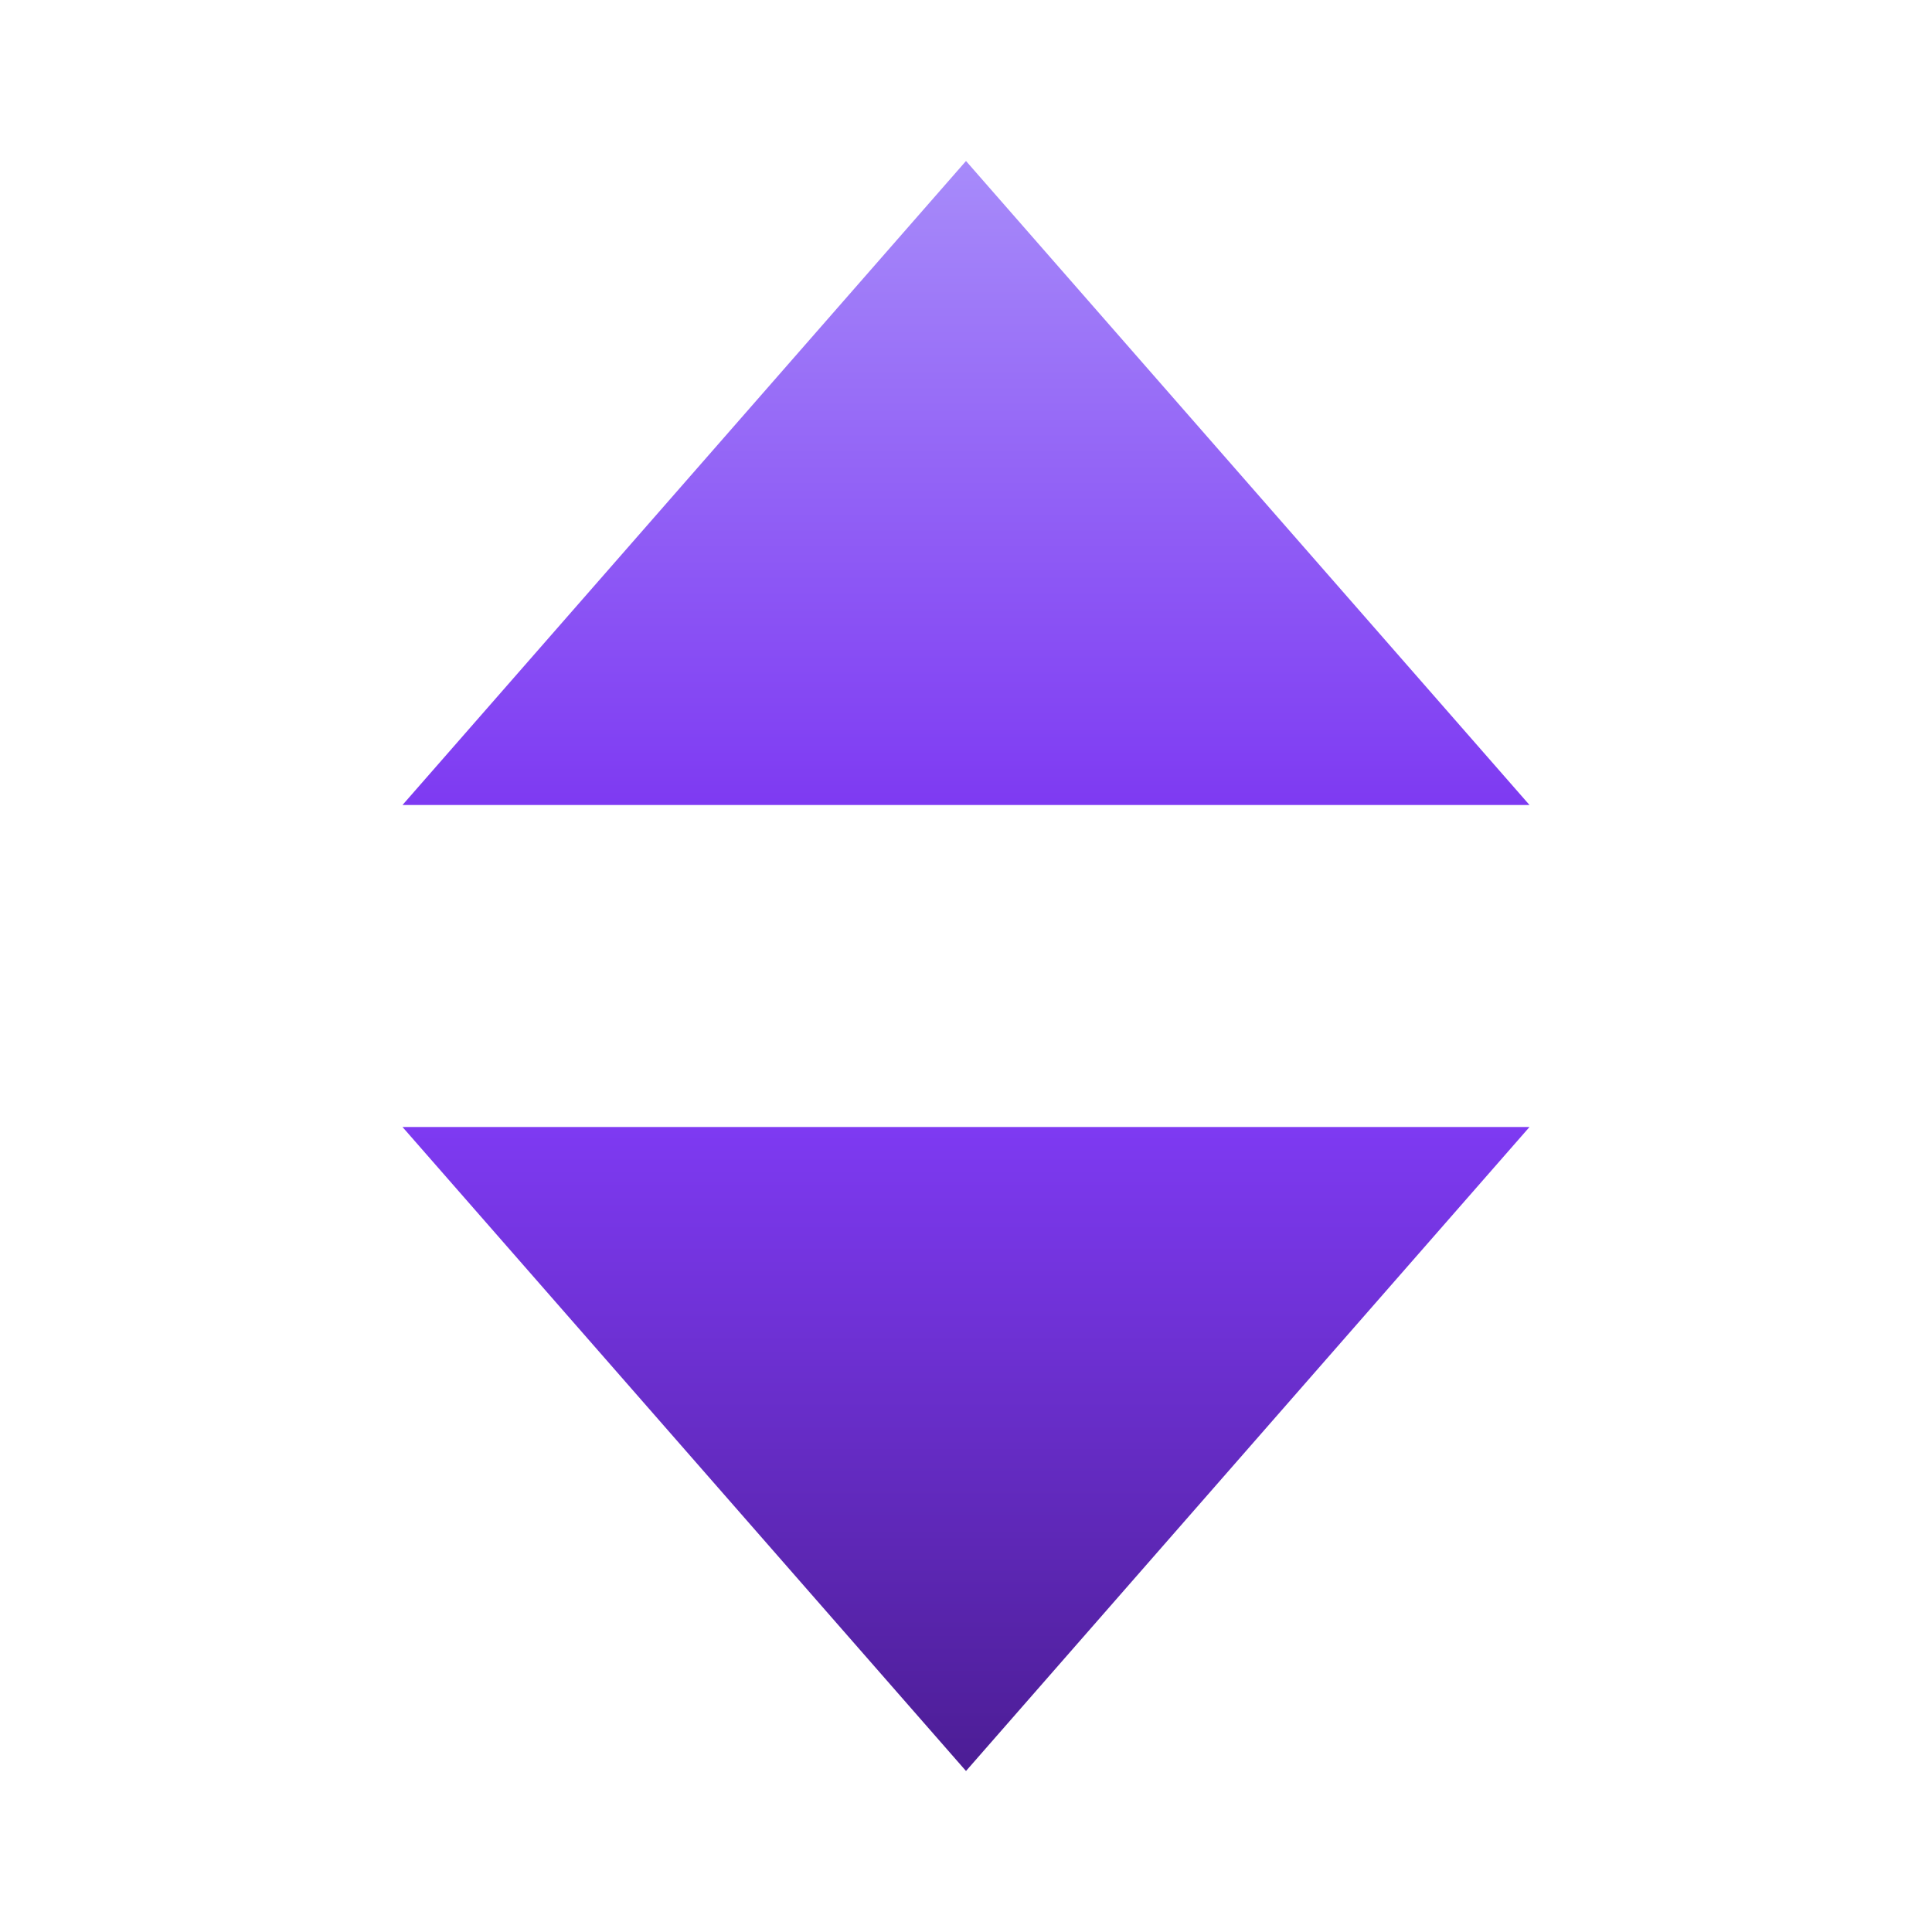
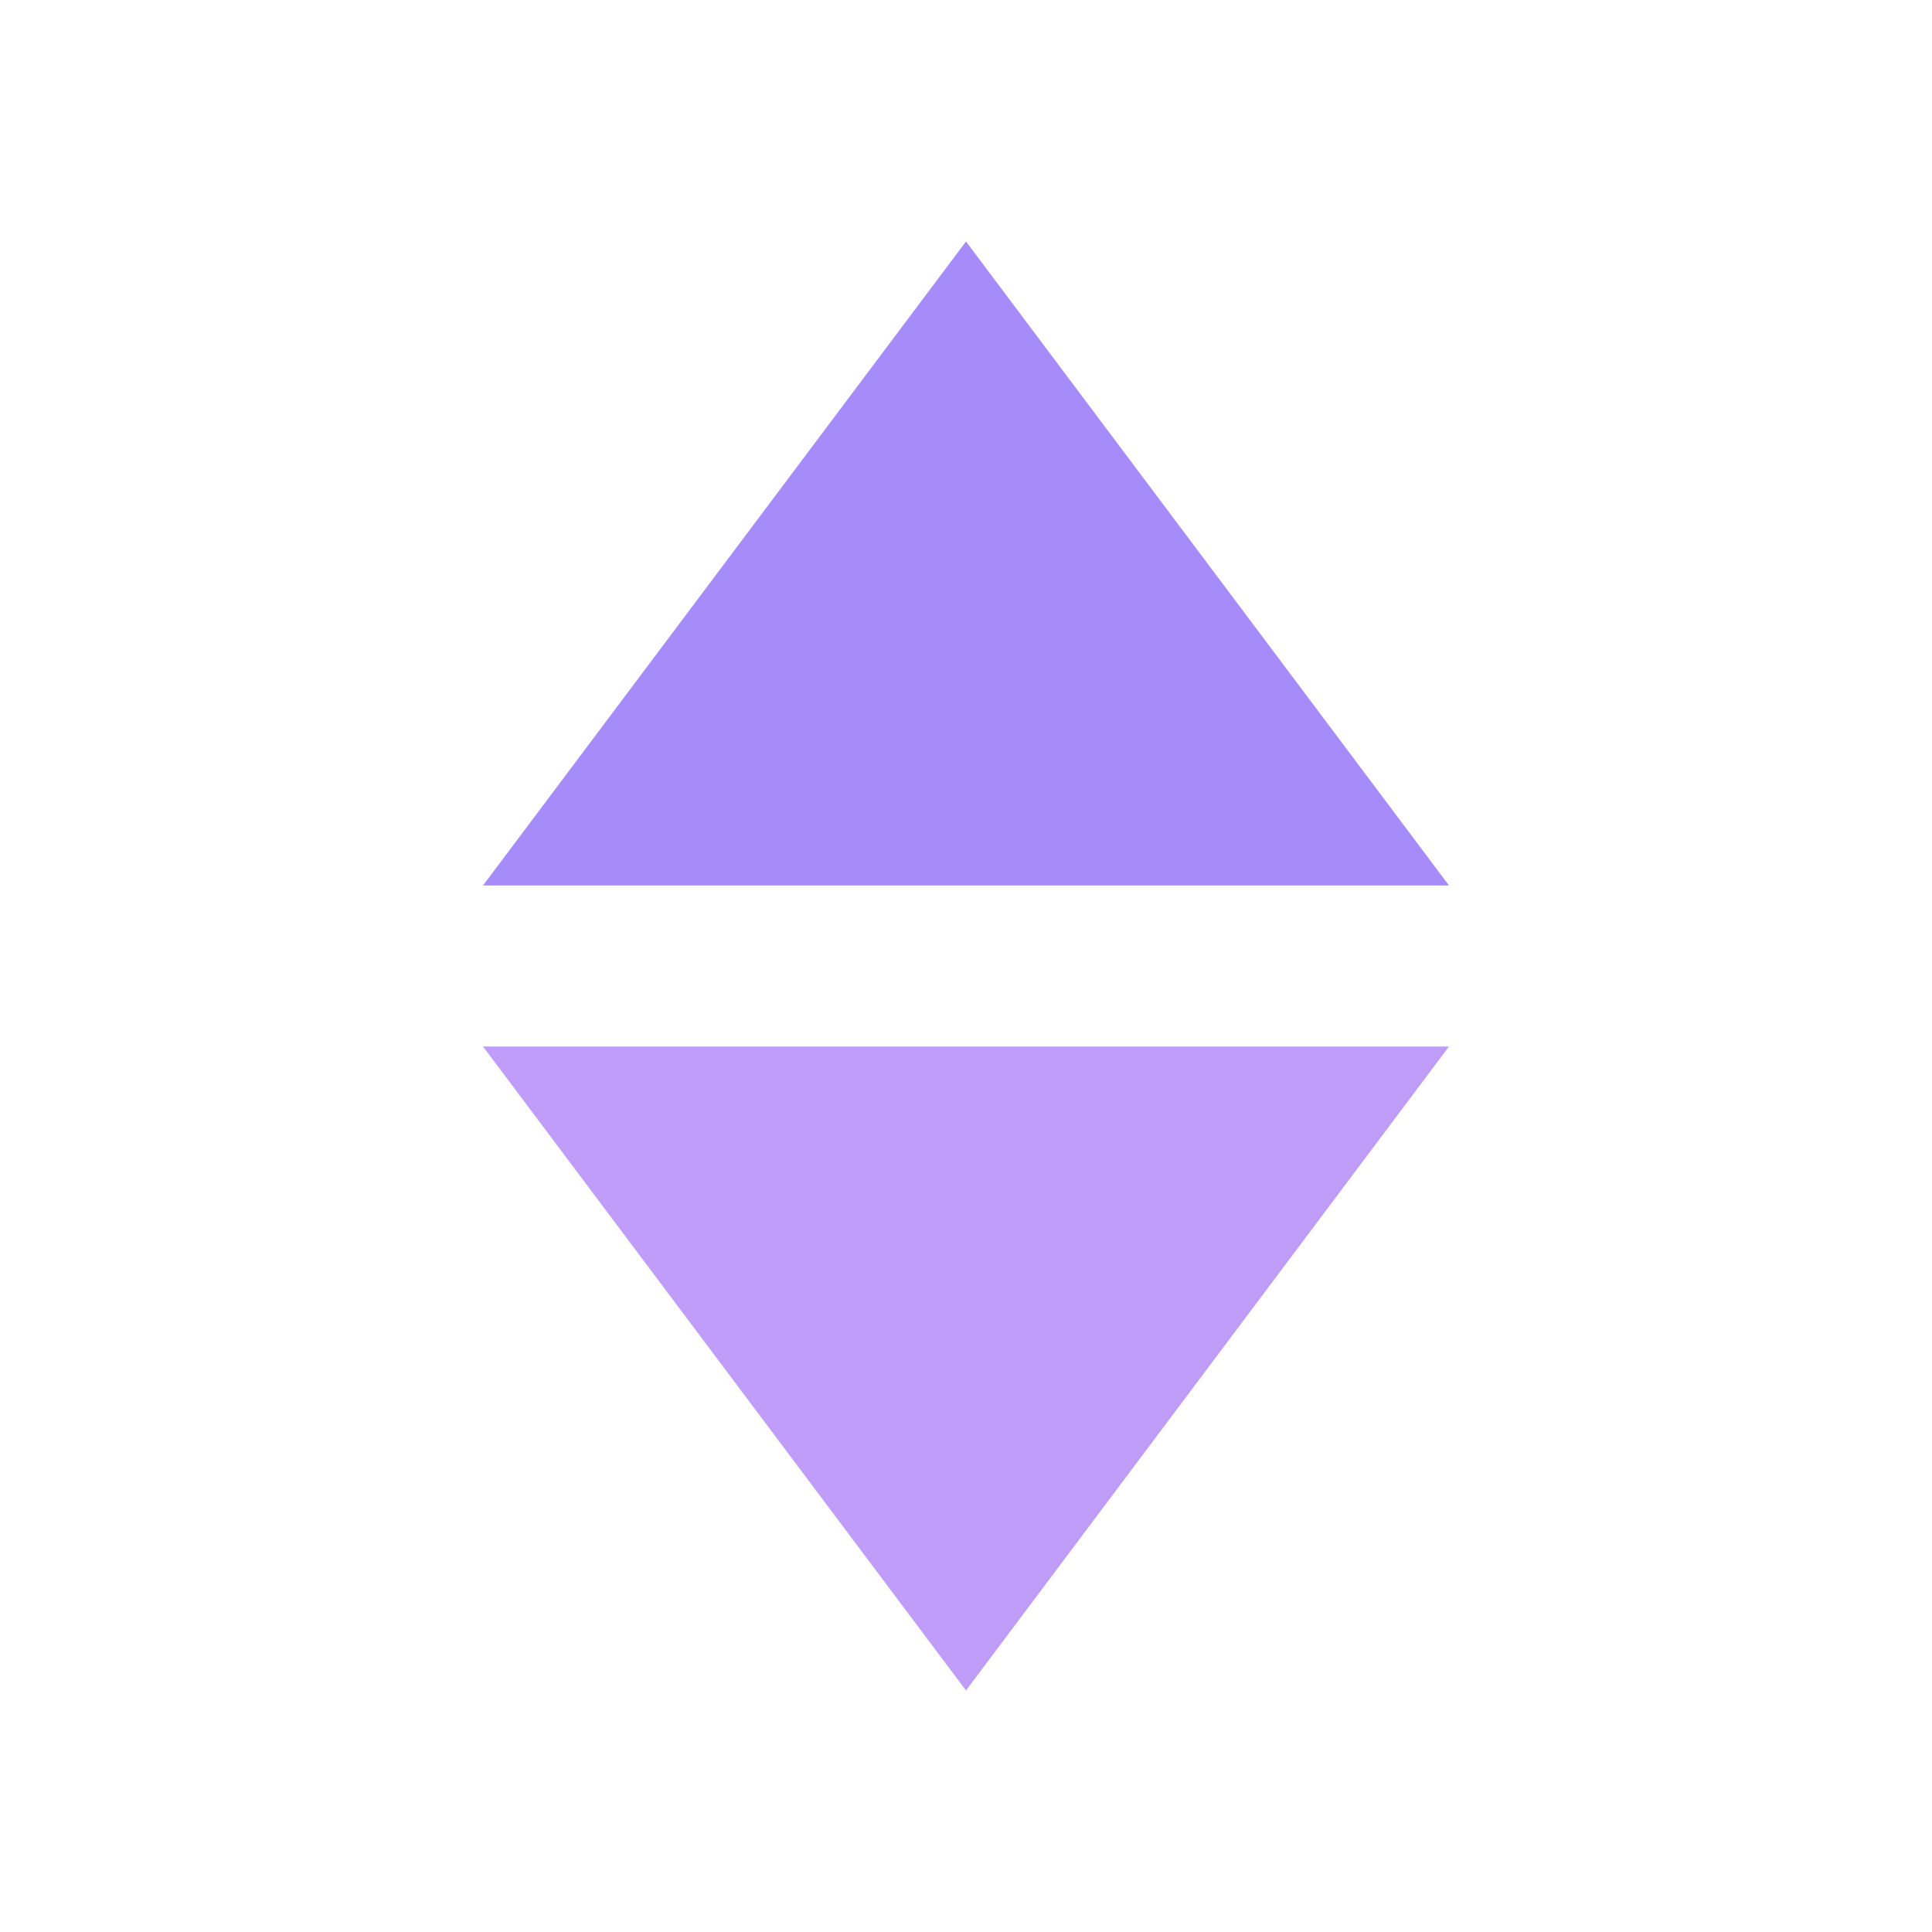
<svg xmlns="http://www.w3.org/2000/svg" width="24" height="24" viewBox="0 0 24 24" fill="none">
-   <path d="M12 2L19 10H5L12 2Z" fill="url(#a)" />
-   <path d="M12 22L5 14H19L12 22Z" fill="url(#b)" />
-   <defs>
-     <linearGradient id="a" x1="12" y1="2" x2="12" y2="10" gradientUnits="userSpaceOnUse">
-       <stop stop-color="#A78BFA" />
-       <stop offset="1" stop-color="#7E3AF2" />
-     </linearGradient>
-     <linearGradient id="b" x1="12" y1="14" x2="12" y2="22" gradientUnits="userSpaceOnUse">
-       <stop stop-color="#7E3AF2" />
-       <stop offset="1" stop-color="#4C1D95" />
-     </linearGradient>
-   </defs>
+   <path d="M12 3L18 11H6L12 3Z" fill="#A78BFA" />
+   <path d="M12 21L6 13H18L12 21Z" fill="#7E3AF2" fill-opacity="0.5" />
</svg>
